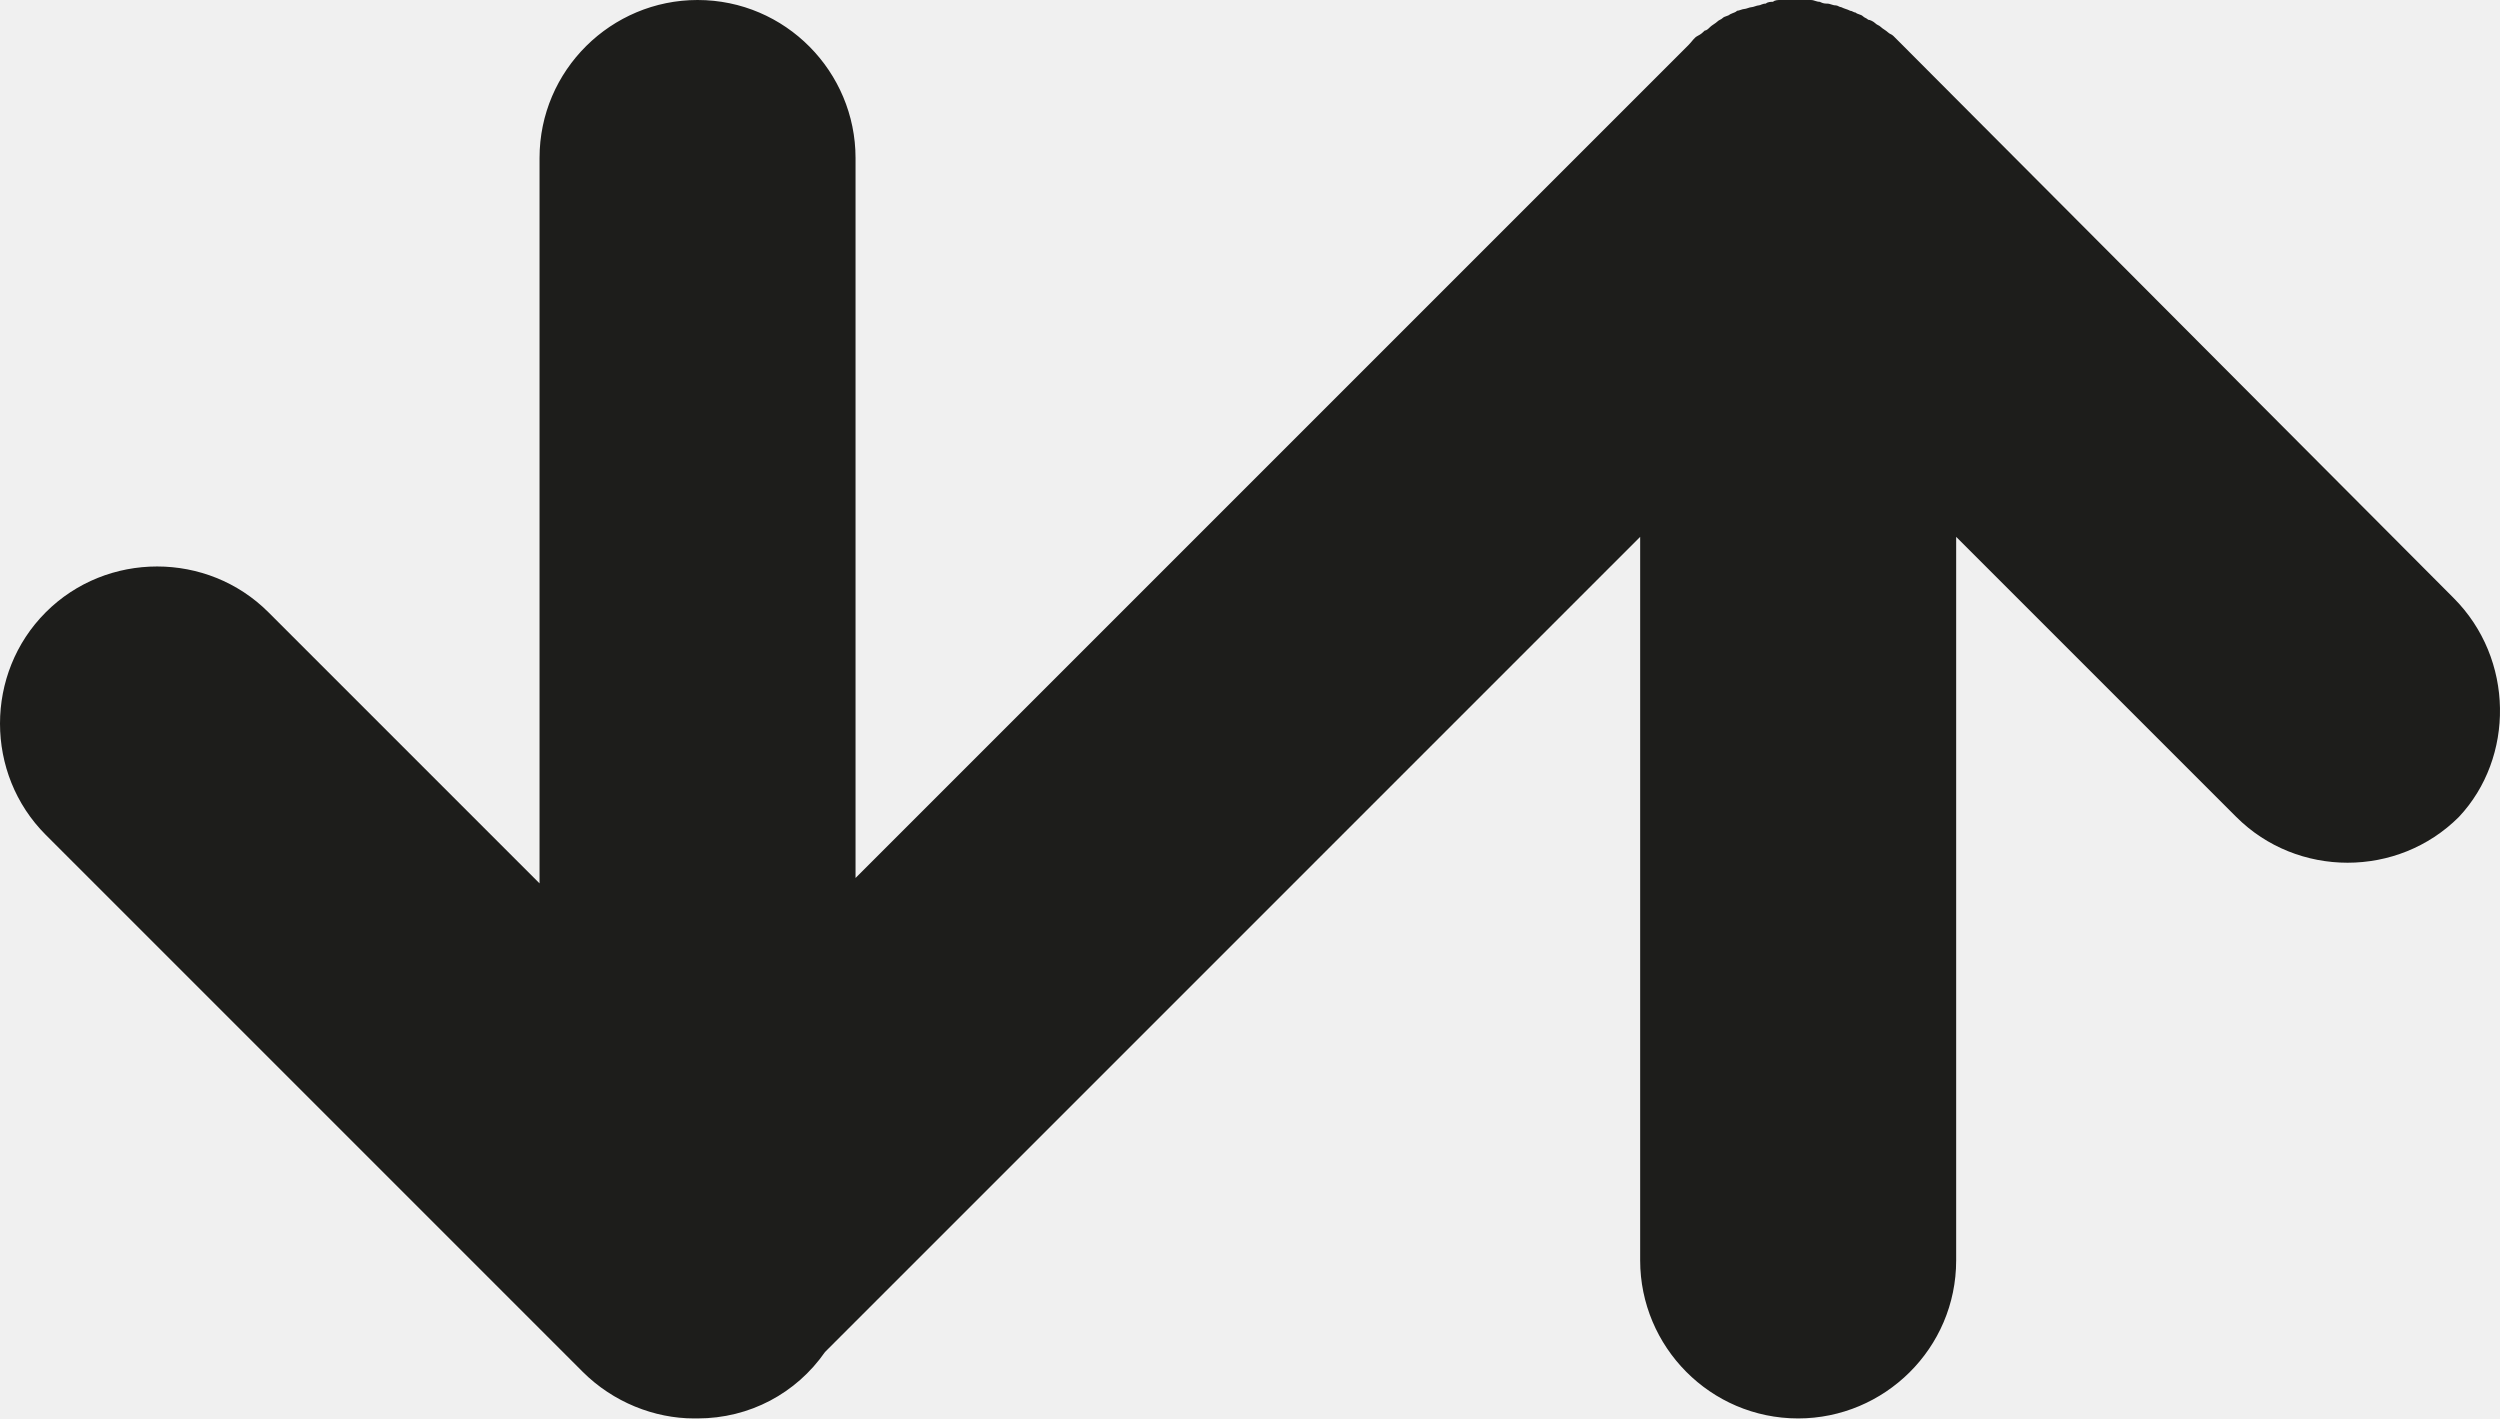
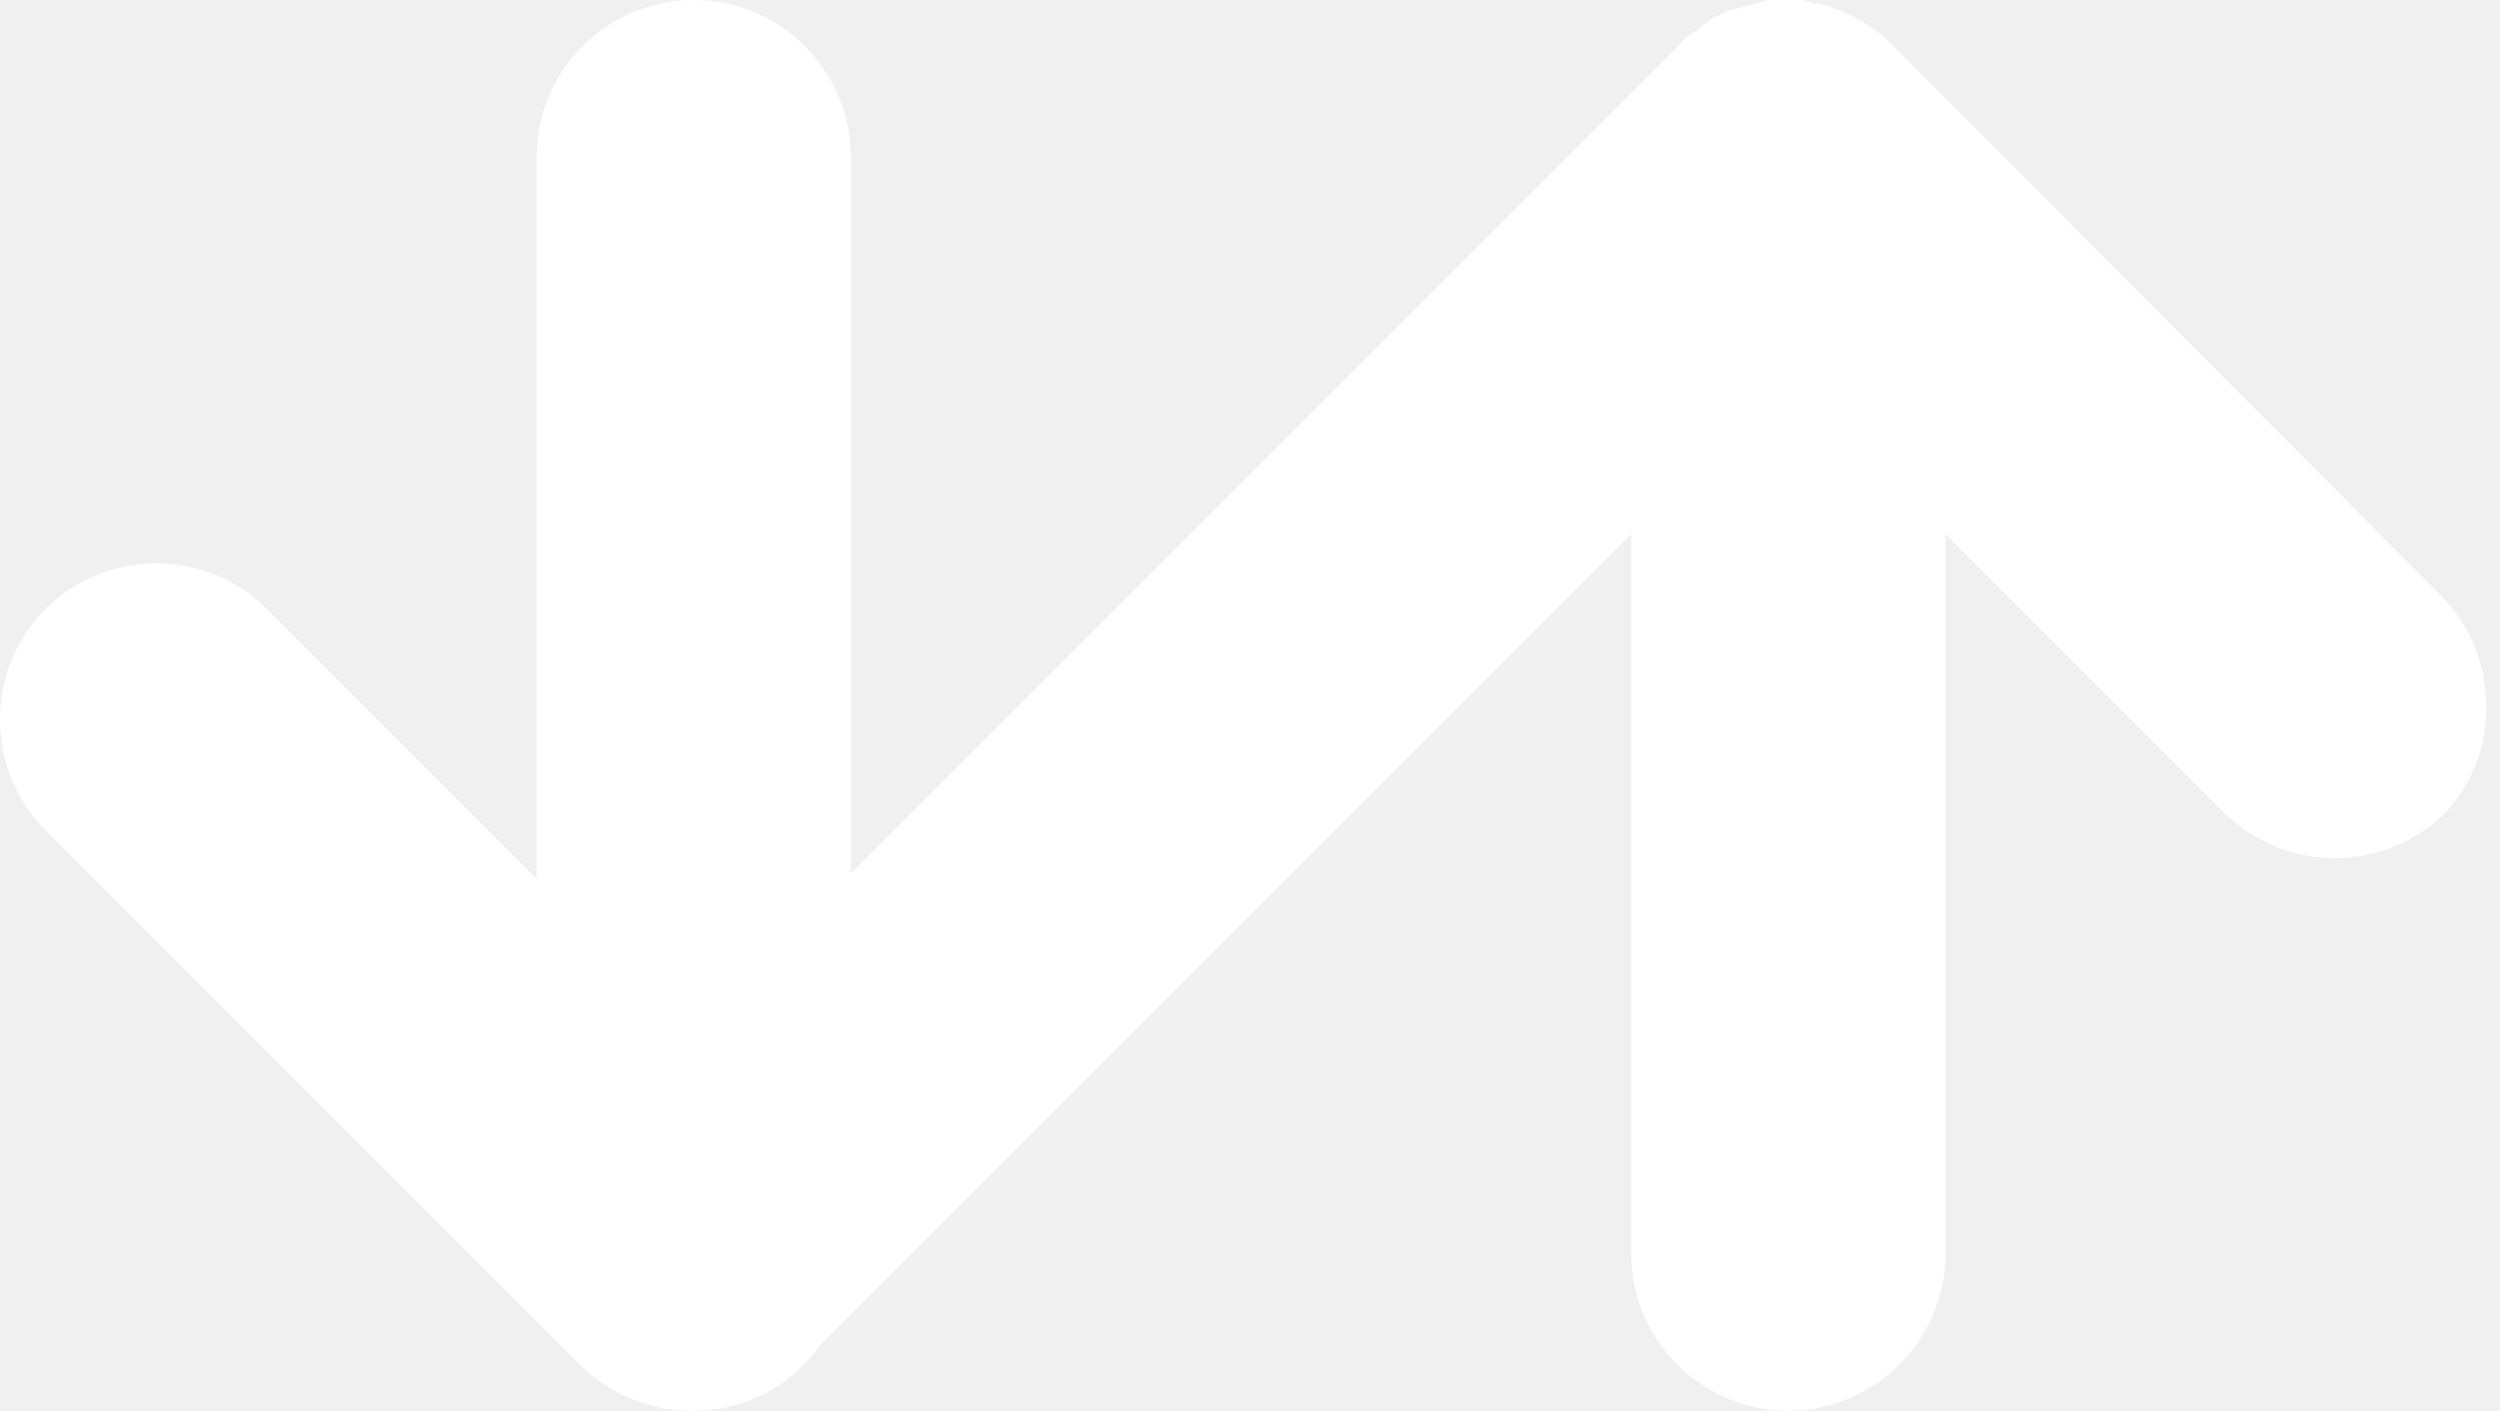
- <svg xmlns="http://www.w3.org/2000/svg" version="1.0" id="katman_1" x="0px" y="0px" viewBox="0 0 139.239 79" xml:space="preserve" width="139.239" height="79">
-   <defs id="defs3" />
-   <style type="text/css" id="style1">
- 	.st0{fill-rule:evenodd;clip-rule:evenodd;fill:#1D1D1B;}
- 	.st1{fill:#1D1D1B;}
- </style>
-   <g id="g3" transform="translate(-79.25,-260.4)">
-     <g id="g2">
-       <path class="st1" d="M 215.9,293.7 185.3,263 c 0,0 -0.1,-0.1 -0.1,-0.1 -0.2,-0.2 -0.3,-0.3 -0.5,-0.5 -0.1,-0.1 -0.2,-0.1 -0.3,-0.2 -0.1,-0.1 -0.3,-0.2 -0.4,-0.3 -0.1,-0.1 -0.2,-0.1 -0.3,-0.2 -0.1,-0.1 -0.3,-0.2 -0.4,-0.2 -0.1,-0.1 -0.2,-0.1 -0.3,-0.2 -0.1,-0.1 -0.3,-0.1 -0.4,-0.2 -0.1,0 -0.2,-0.1 -0.3,-0.1 -0.2,-0.1 -0.3,-0.1 -0.5,-0.2 -0.1,0 -0.2,-0.1 -0.3,-0.1 -0.2,0 -0.3,-0.1 -0.5,-0.1 -0.1,0 -0.2,0 -0.4,-0.1 -0.2,0 -0.3,-0.1 -0.5,-0.1 -0.2,0 -0.4,0 -0.6,0 -0.1,0 -0.2,0 -0.3,0 -0.1,0 -0.1,0 -0.2,0 -0.2,0 -0.4,0 -0.6,0 -0.1,0 -0.3,0 -0.4,0.1 -0.1,0 -0.3,0 -0.4,0.1 -0.2,0 -0.3,0.1 -0.4,0.1 -0.1,0 -0.3,0.1 -0.4,0.1 -0.1,0 -0.3,0.1 -0.4,0.1 -0.1,0 -0.3,0.1 -0.4,0.1 -0.1,0.1 -0.2,0.1 -0.4,0.2 -0.1,0.1 -0.3,0.1 -0.4,0.2 -0.1,0.1 -0.2,0.1 -0.3,0.2 -0.1,0.1 -0.3,0.2 -0.4,0.3 -0.1,0.1 -0.2,0.2 -0.3,0.2 -0.1,0.1 -0.2,0.2 -0.4,0.3 -0.2,0.1 -0.3,0.3 -0.5,0.5 0,0 -0.1,0.1 -0.1,0.1 l -46.3,46.3 v -40.1 c 0,-4.8 -3.9,-8.8 -8.8,-8.8 -4.8,0 -8.8,3.9 -8.8,8.8 v 40.4 L 94.2,294.5 c -3.4,-3.4 -9,-3.4 -12.4,0 -3.4,3.4 -3.4,9 0,12.4 l 29.9,29.9 c 1.7,1.7 4,2.6 6.2,2.6 0,0 0.1,0 0.1,0 0,0 0.1,0 0.1,0 2.9,0 5.5,-1.4 7.1,-3.7 l 45.4,-45.4 v 40.3 c 0,4.8 3.9,8.8 8.8,8.8 4.8,0 8.8,-3.9 8.8,-8.8 v -40.3 l 15.6,15.6 c 3.4,3.4 9,3.4 12.4,0 3.1,-3.3 3.1,-8.8 -0.3,-12.2 z" id="path2" />
-     </g>
+ <svg xmlns="http://www.w3.org/2000/svg" width="140" height="79" viewBox="0 0 140 79" fill="none">
+   <g clip-path="url(#clip0_155_15)">
+     <path d="M136.65 33.3L106.05 2.6L105.95 2.5C105.75 2.3 105.65 2.2 105.45 2C105.35 1.9 105.25 1.9 105.15 1.8C105.05 1.7 104.85 1.6 104.75 1.5C104.65 1.4 104.55 1.4 104.45 1.3C104.35 1.2 104.15 1.1 104.05 1.1C103.95 1 103.85 1 103.75 0.9C103.65 0.8 103.45 0.8 103.35 0.7C103.25 0.7 103.15 0.6 103.05 0.6C102.85 0.5 102.75 0.5 102.55 0.4C102.45 0.4 102.35 0.3 102.25 0.3C102.05 0.3 101.95 0.2 101.75 0.2C101.65 0.2 101.55 0.2 101.35 0.1C101.15 0.1 101.05 0 100.85 0C100.65 0 100.45 0 100.25 0C100.15 0 100.05 0 99.95 0C99.85 0 99.85 0 99.75 0C99.55 0 99.35 0 99.15 0C99.05 0 98.85 6.10203e-06 98.75 0.1C98.65 0.1 98.45 0.1 98.35 0.2C98.15 0.2 98.05 0.3 97.95 0.3C97.85 0.3 97.65 0.4 97.55 0.4C97.45 0.4 97.25 0.5 97.15 0.5C97.05 0.5 96.85 0.6 96.75 0.6C96.65 0.7 96.55 0.7 96.35 0.8C96.25 0.9 96.05 0.9 95.95 1C95.85 1.1 95.75 1.1 95.65 1.2C95.55 1.3 95.35 1.4 95.25 1.5C95.15 1.6 95.05 1.7 94.95 1.7C94.85 1.8 94.75 1.9 94.55 2C94.35 2.1 94.25 2.3 94.05 2.5L93.95 2.6L47.65 48.9V8.8C47.65 4 43.75 0 38.85 0C34.05 0 30.05 3.9 30.05 8.8V49.2L14.95 34.1C11.55 30.7 5.95 30.7 2.55 34.1C-0.85 37.5 -0.85 43.1 2.55 46.5L32.45 76.4C34.15 78.1 36.45 79 38.65 79H38.75H38.85C41.75 79 44.35 77.6 45.95 75.3L91.35 29.9V70.2C91.35 75 95.25 79 100.15 79C104.95 79 108.95 75.1 108.95 70.2V29.9L124.55 45.5C127.95 48.9 133.55 48.9 136.95 45.5C140.05 42.2 140.05 36.7 136.65 33.3Z" fill="white" />
  </g>
+   <defs>
+     <clipPath id="clip0_155_15">
+       <rect width="139.239" height="79" fill="white" />
+     </clipPath>
+   </defs>
</svg>
